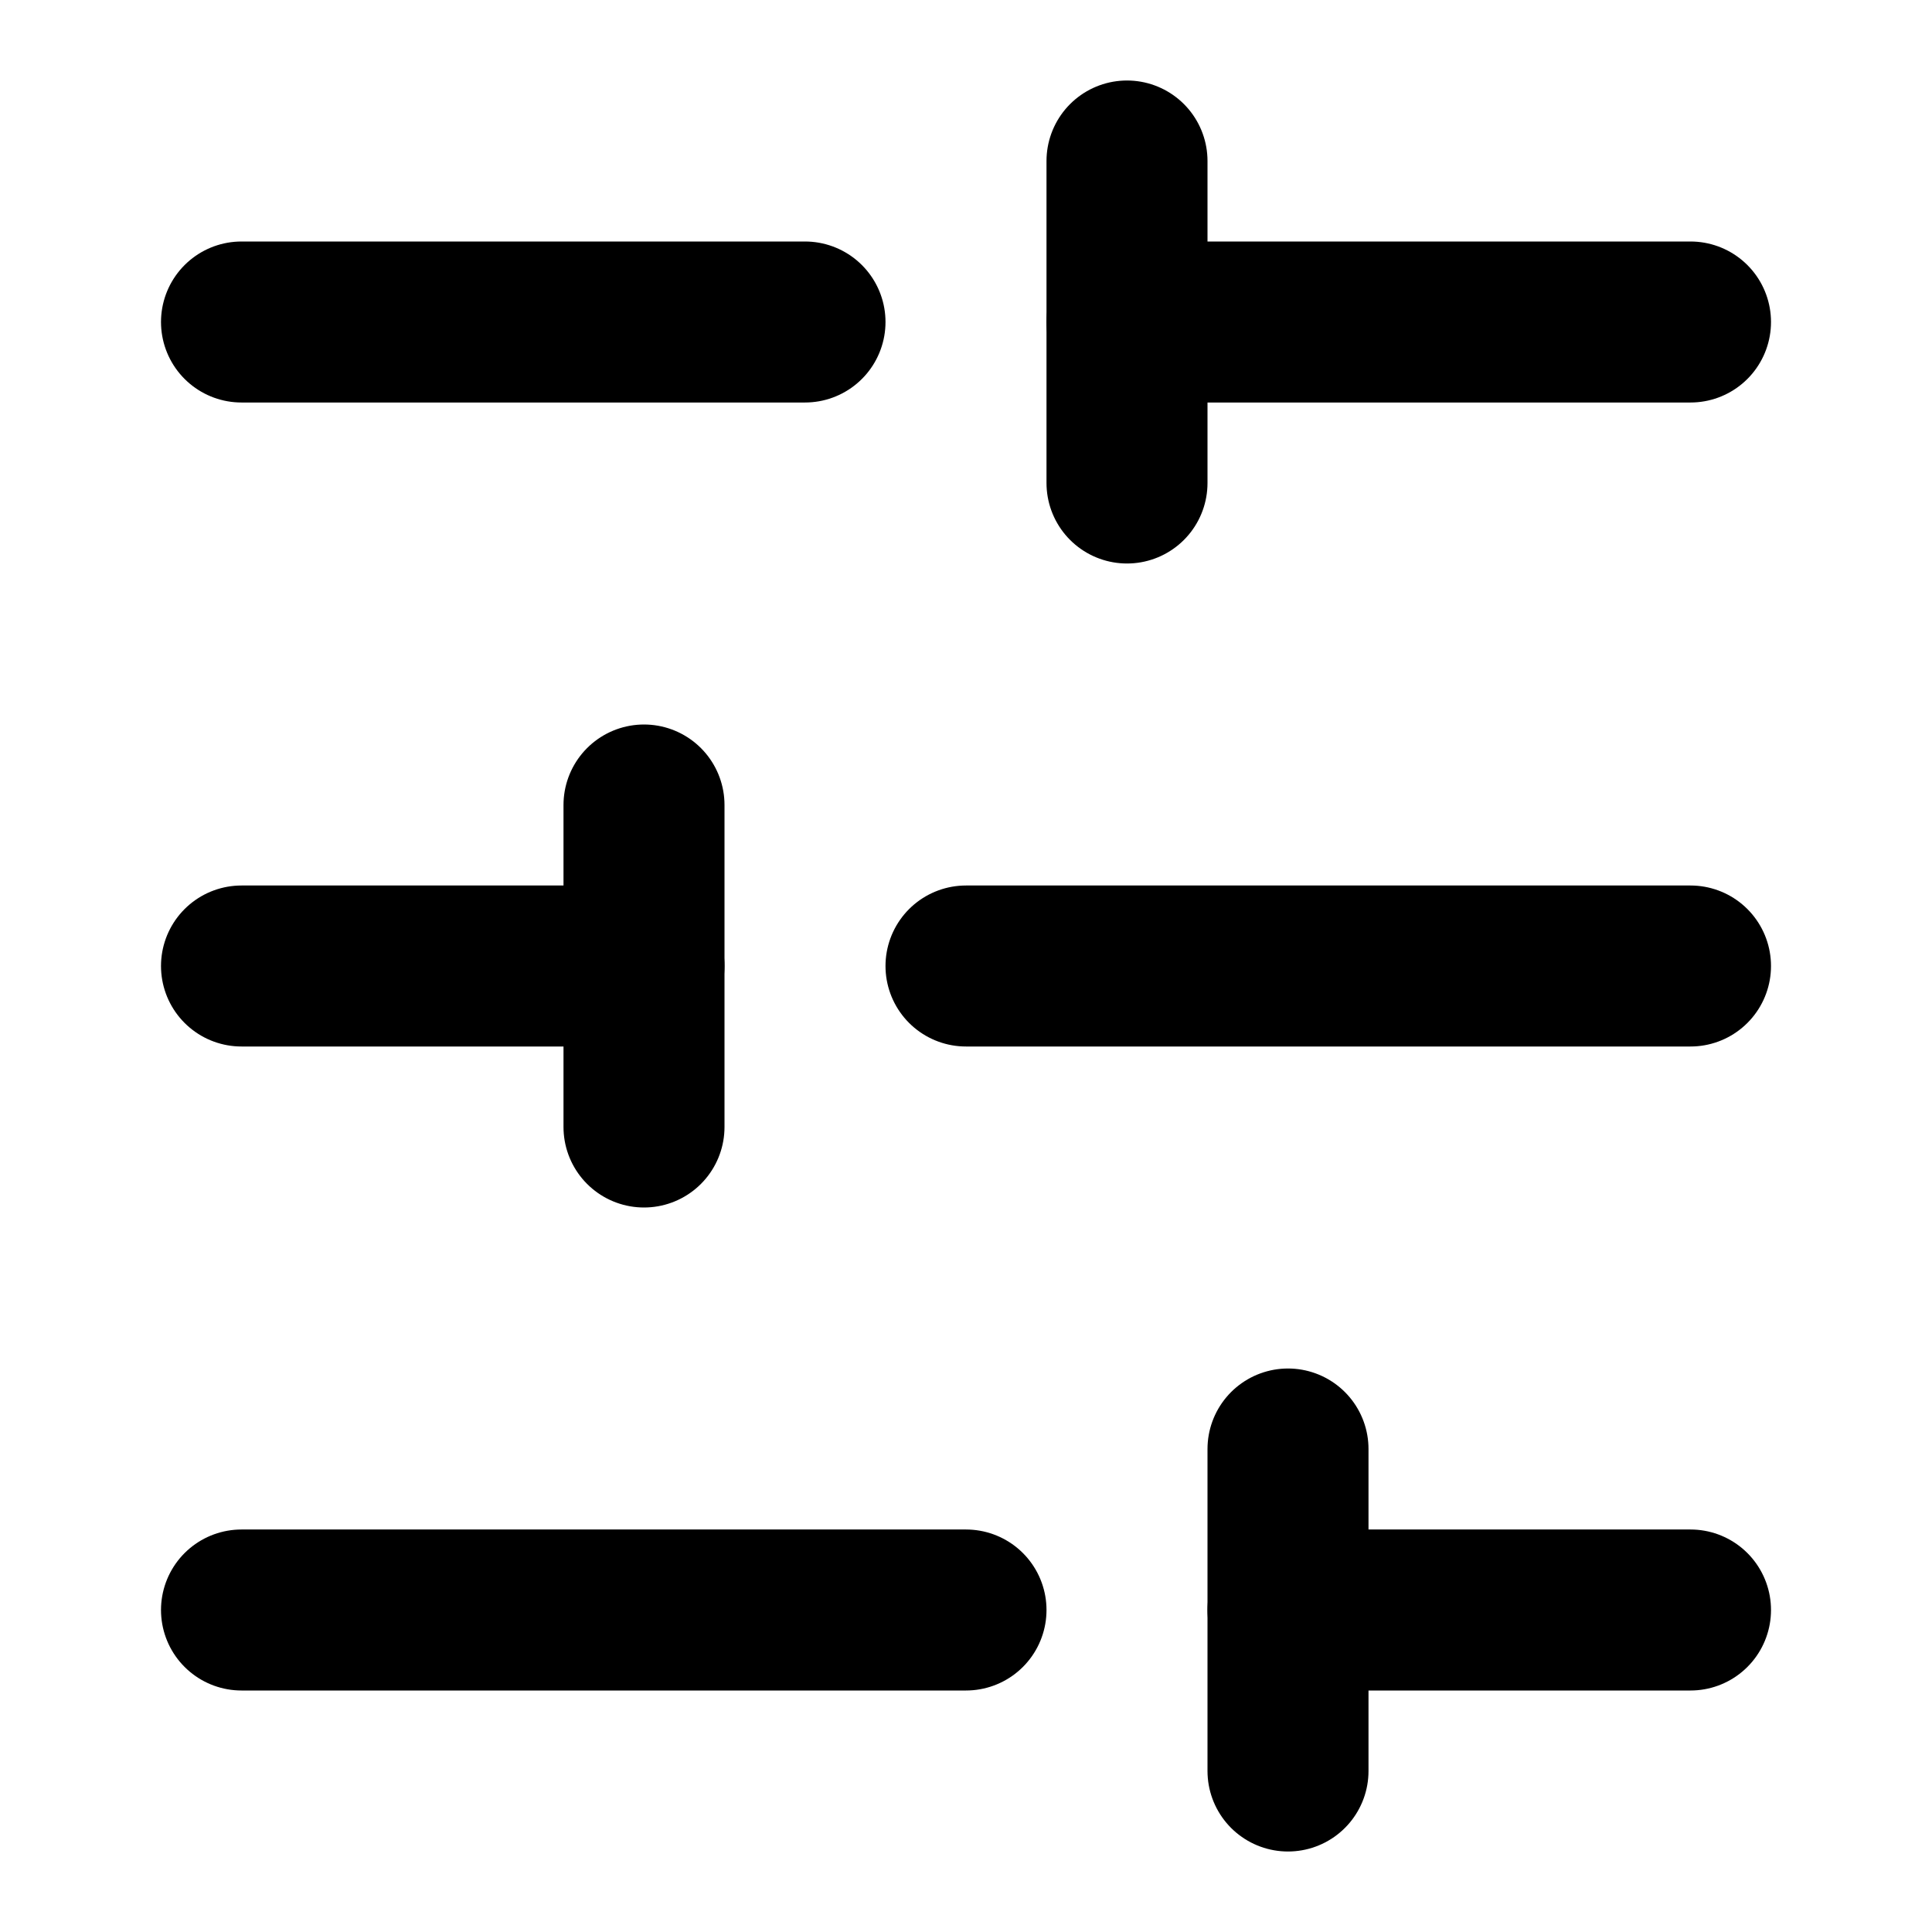
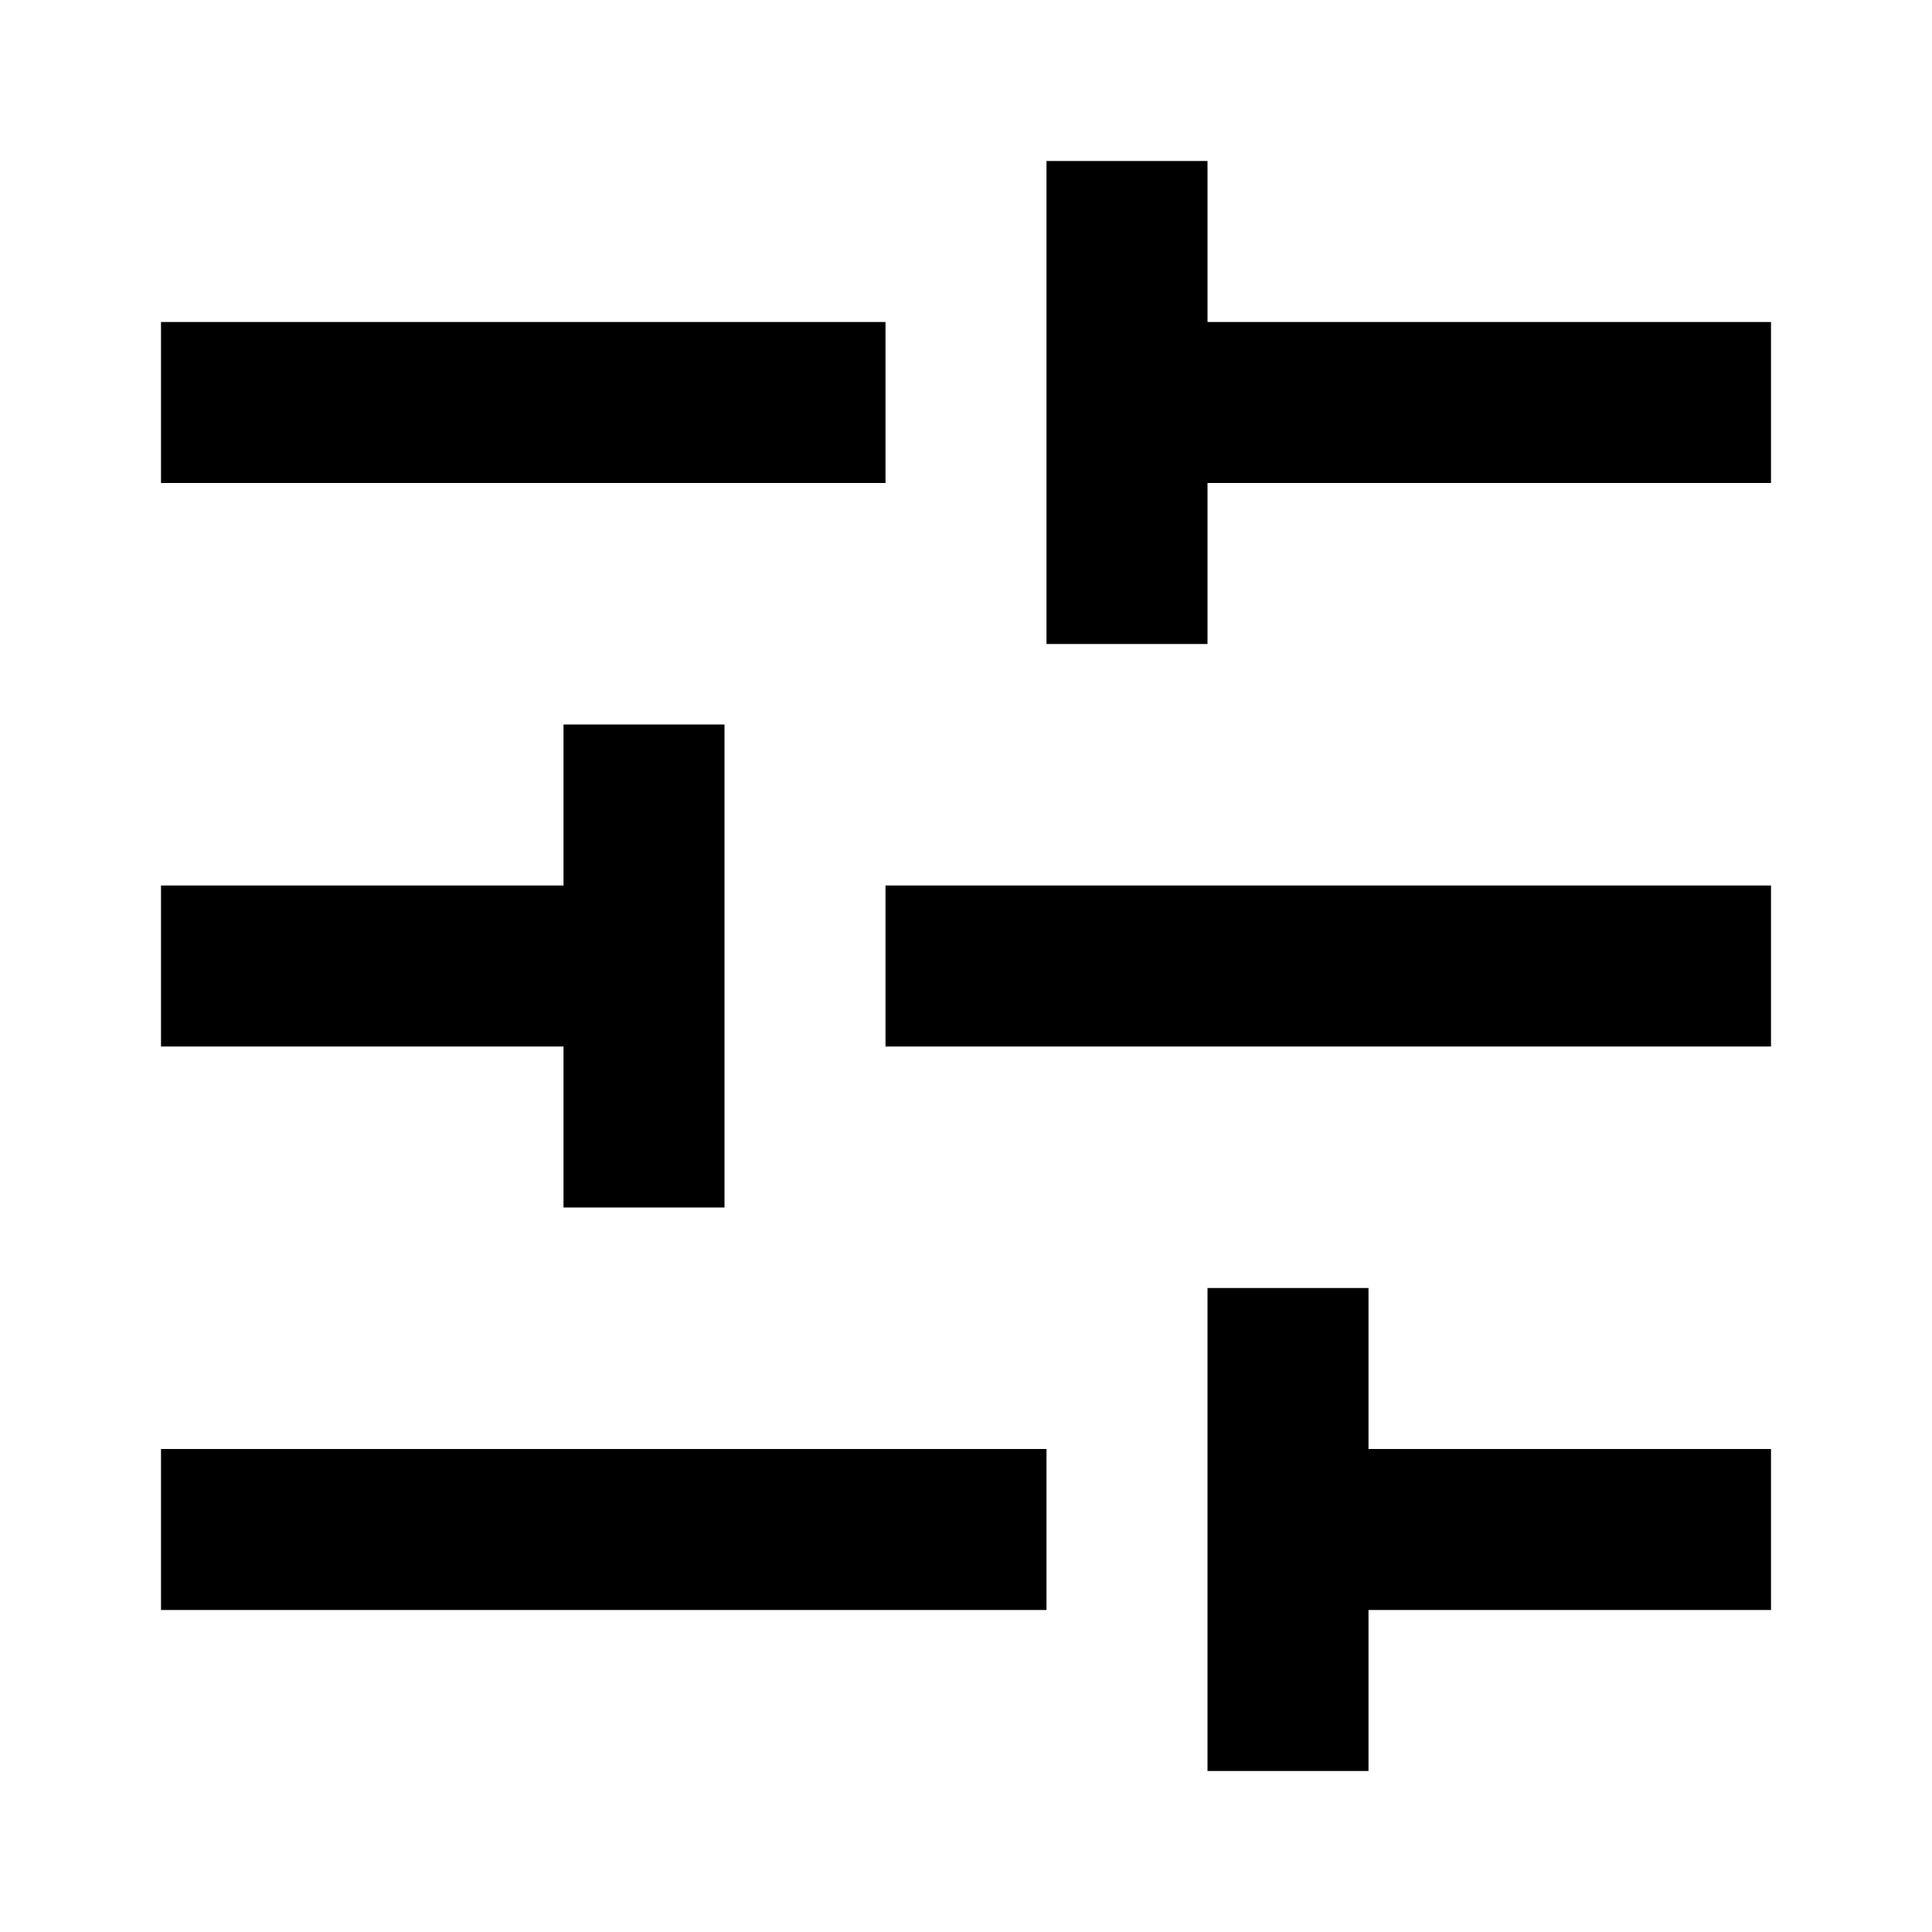
- <svg xmlns="http://www.w3.org/2000/svg" class="lucide lucide-sliders-horizontal" width="24" height="24" viewBox="0 0 24 24" fill="none" stroke="currentColor" stroke-width="2" stroke-linecap="round" stroke-linejoin="round">
-   <line x1="21" x2="14" y1="4" y2="4" />
-   <line x1="10" x2="3" y1="4" y2="4" />
-   <line x1="21" x2="12" y1="12" y2="12" />
-   <line x1="8" x2="3" y1="12" y2="12" />
-   <line x1="21" x2="16" y1="20" y2="20" />
-   <line x1="12" x2="3" y1="20" y2="20" />
-   <line x1="14" x2="14" y1="2" y2="6" />
-   <line x1="8" x2="8" y1="10" y2="14" />
-   <line x1="16" x2="16" y1="18" y2="22" />
+ <svg xmlns="http://www.w3.org/2000/svg" fill="currentColor" viewBox="0 0 24 24">
+   <path d="M17 18h5v2h-5v2h-2v-6h2v2Zm-4 2H2v-2h11v2Zm-4-5H7v-2H2v-2h5V9h2v6Zm13-2H11v-2h11v2Zm-7-9h7v2h-7v2h-2V2h2v2Zm-4 2H2V4h9v2Z" />
</svg>
